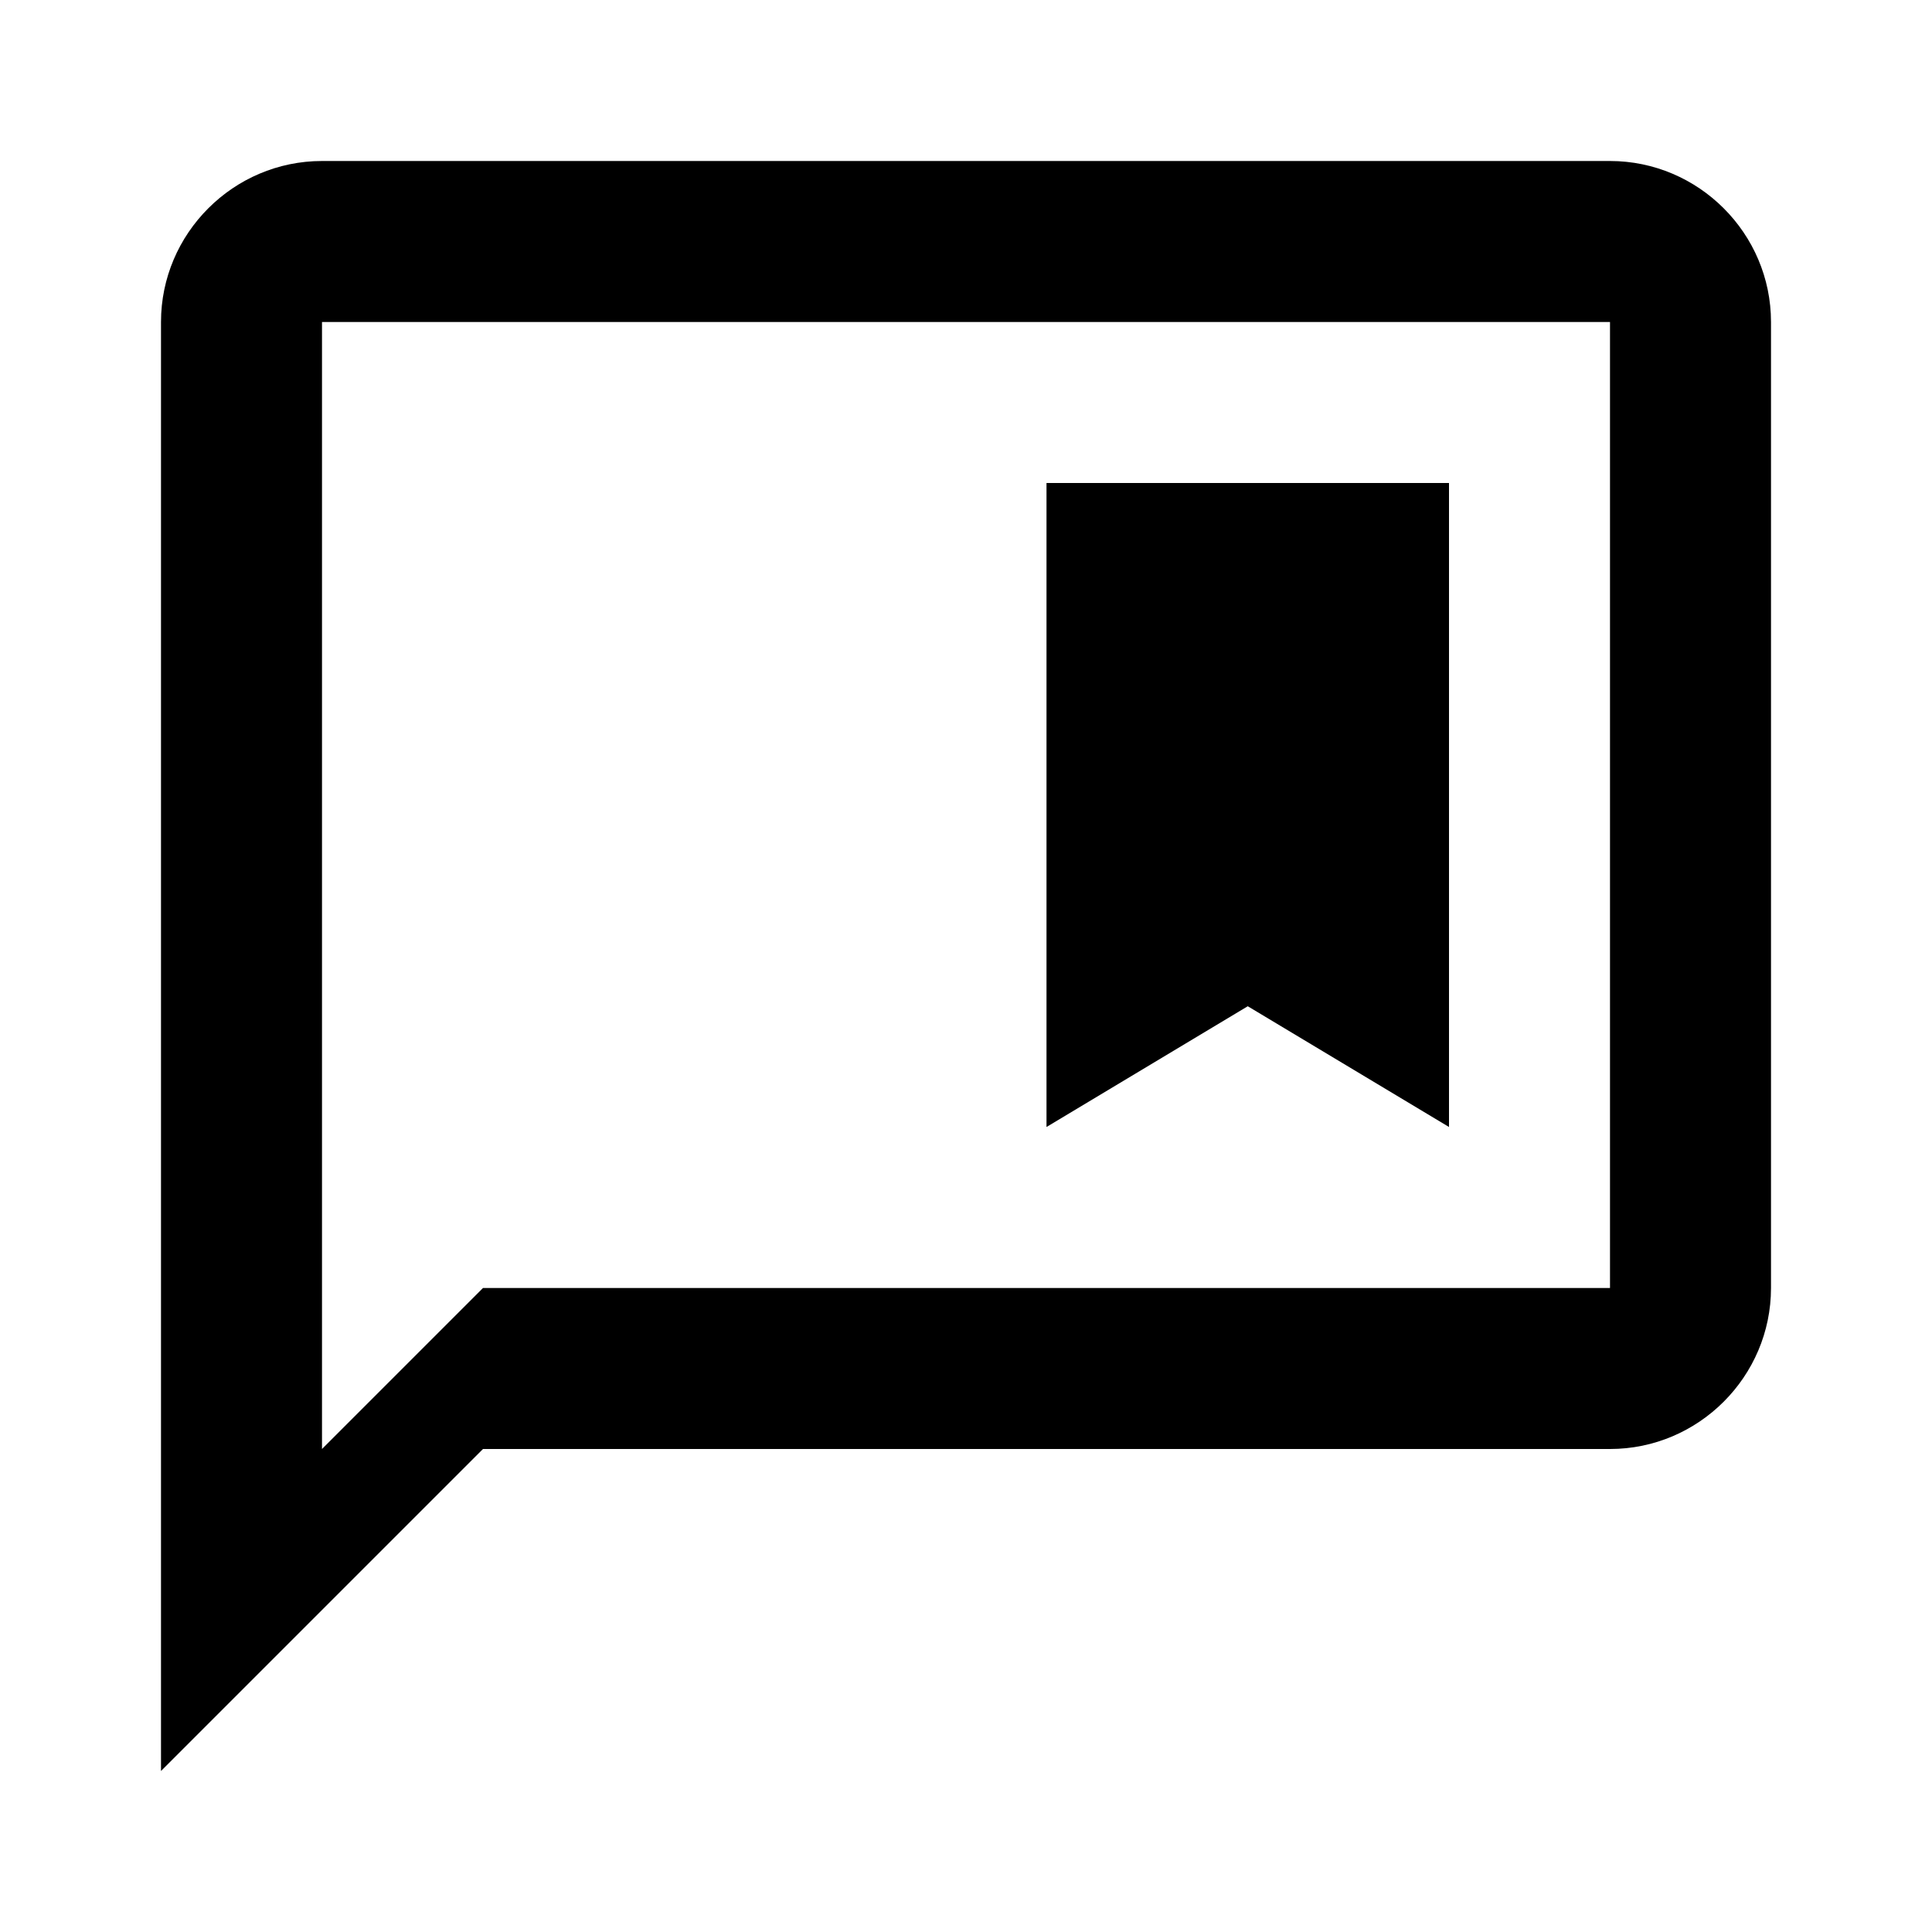
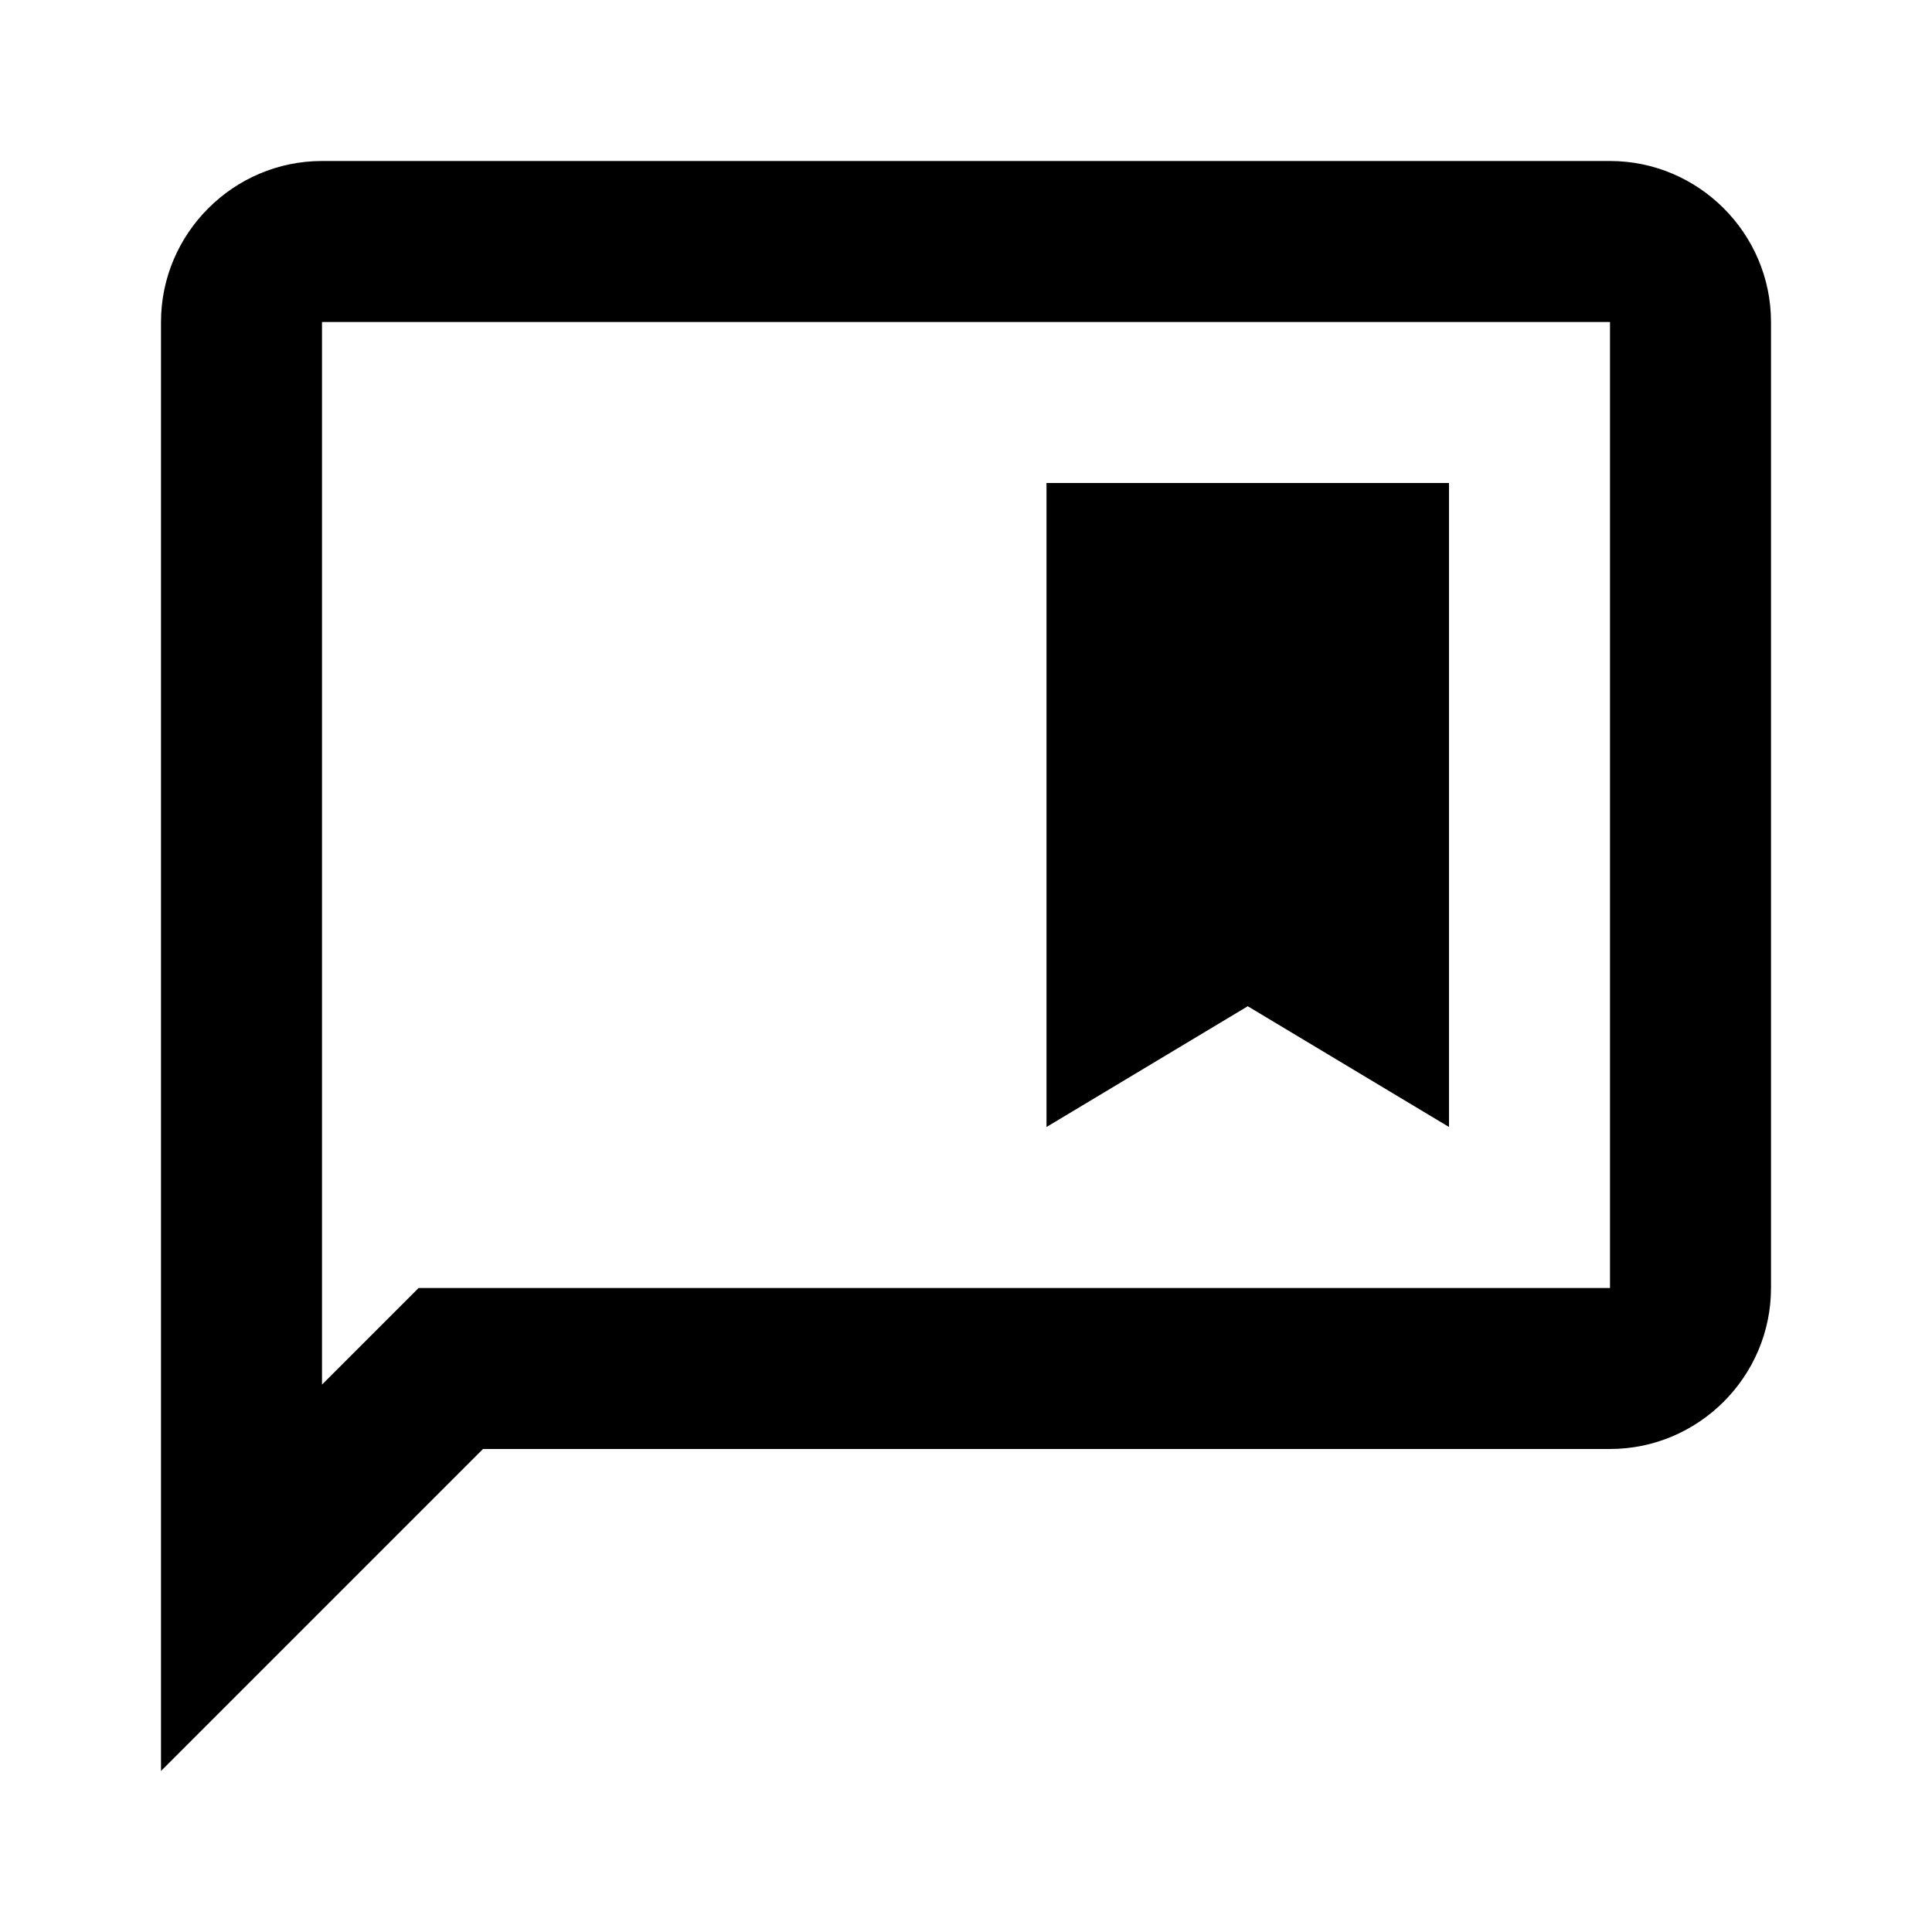
<svg xmlns="http://www.w3.org/2000/svg" width="24" height="24">
-   <path d="M18 14V6H13V14L15.5 12.5L18 14M20 2H4C2.9 2 2 2.9 2 4V22L6 18H20C21.1 18 22 17.1 22 16V4C22 2.9 21.1 2 20 2M20 16H6L4 18V4H20V16Z" />
+   <path d="M20 2H4C2.9 2 2 2.9 2 4V22L6 18H20C21.1 18 22 17.1 22 16V4C22 2.9 21.1 2 20 2M20 16H5.2L4 17.2V4H20V16M18 14V6H13V14L15.5 12.5L18 14" />
</svg>
